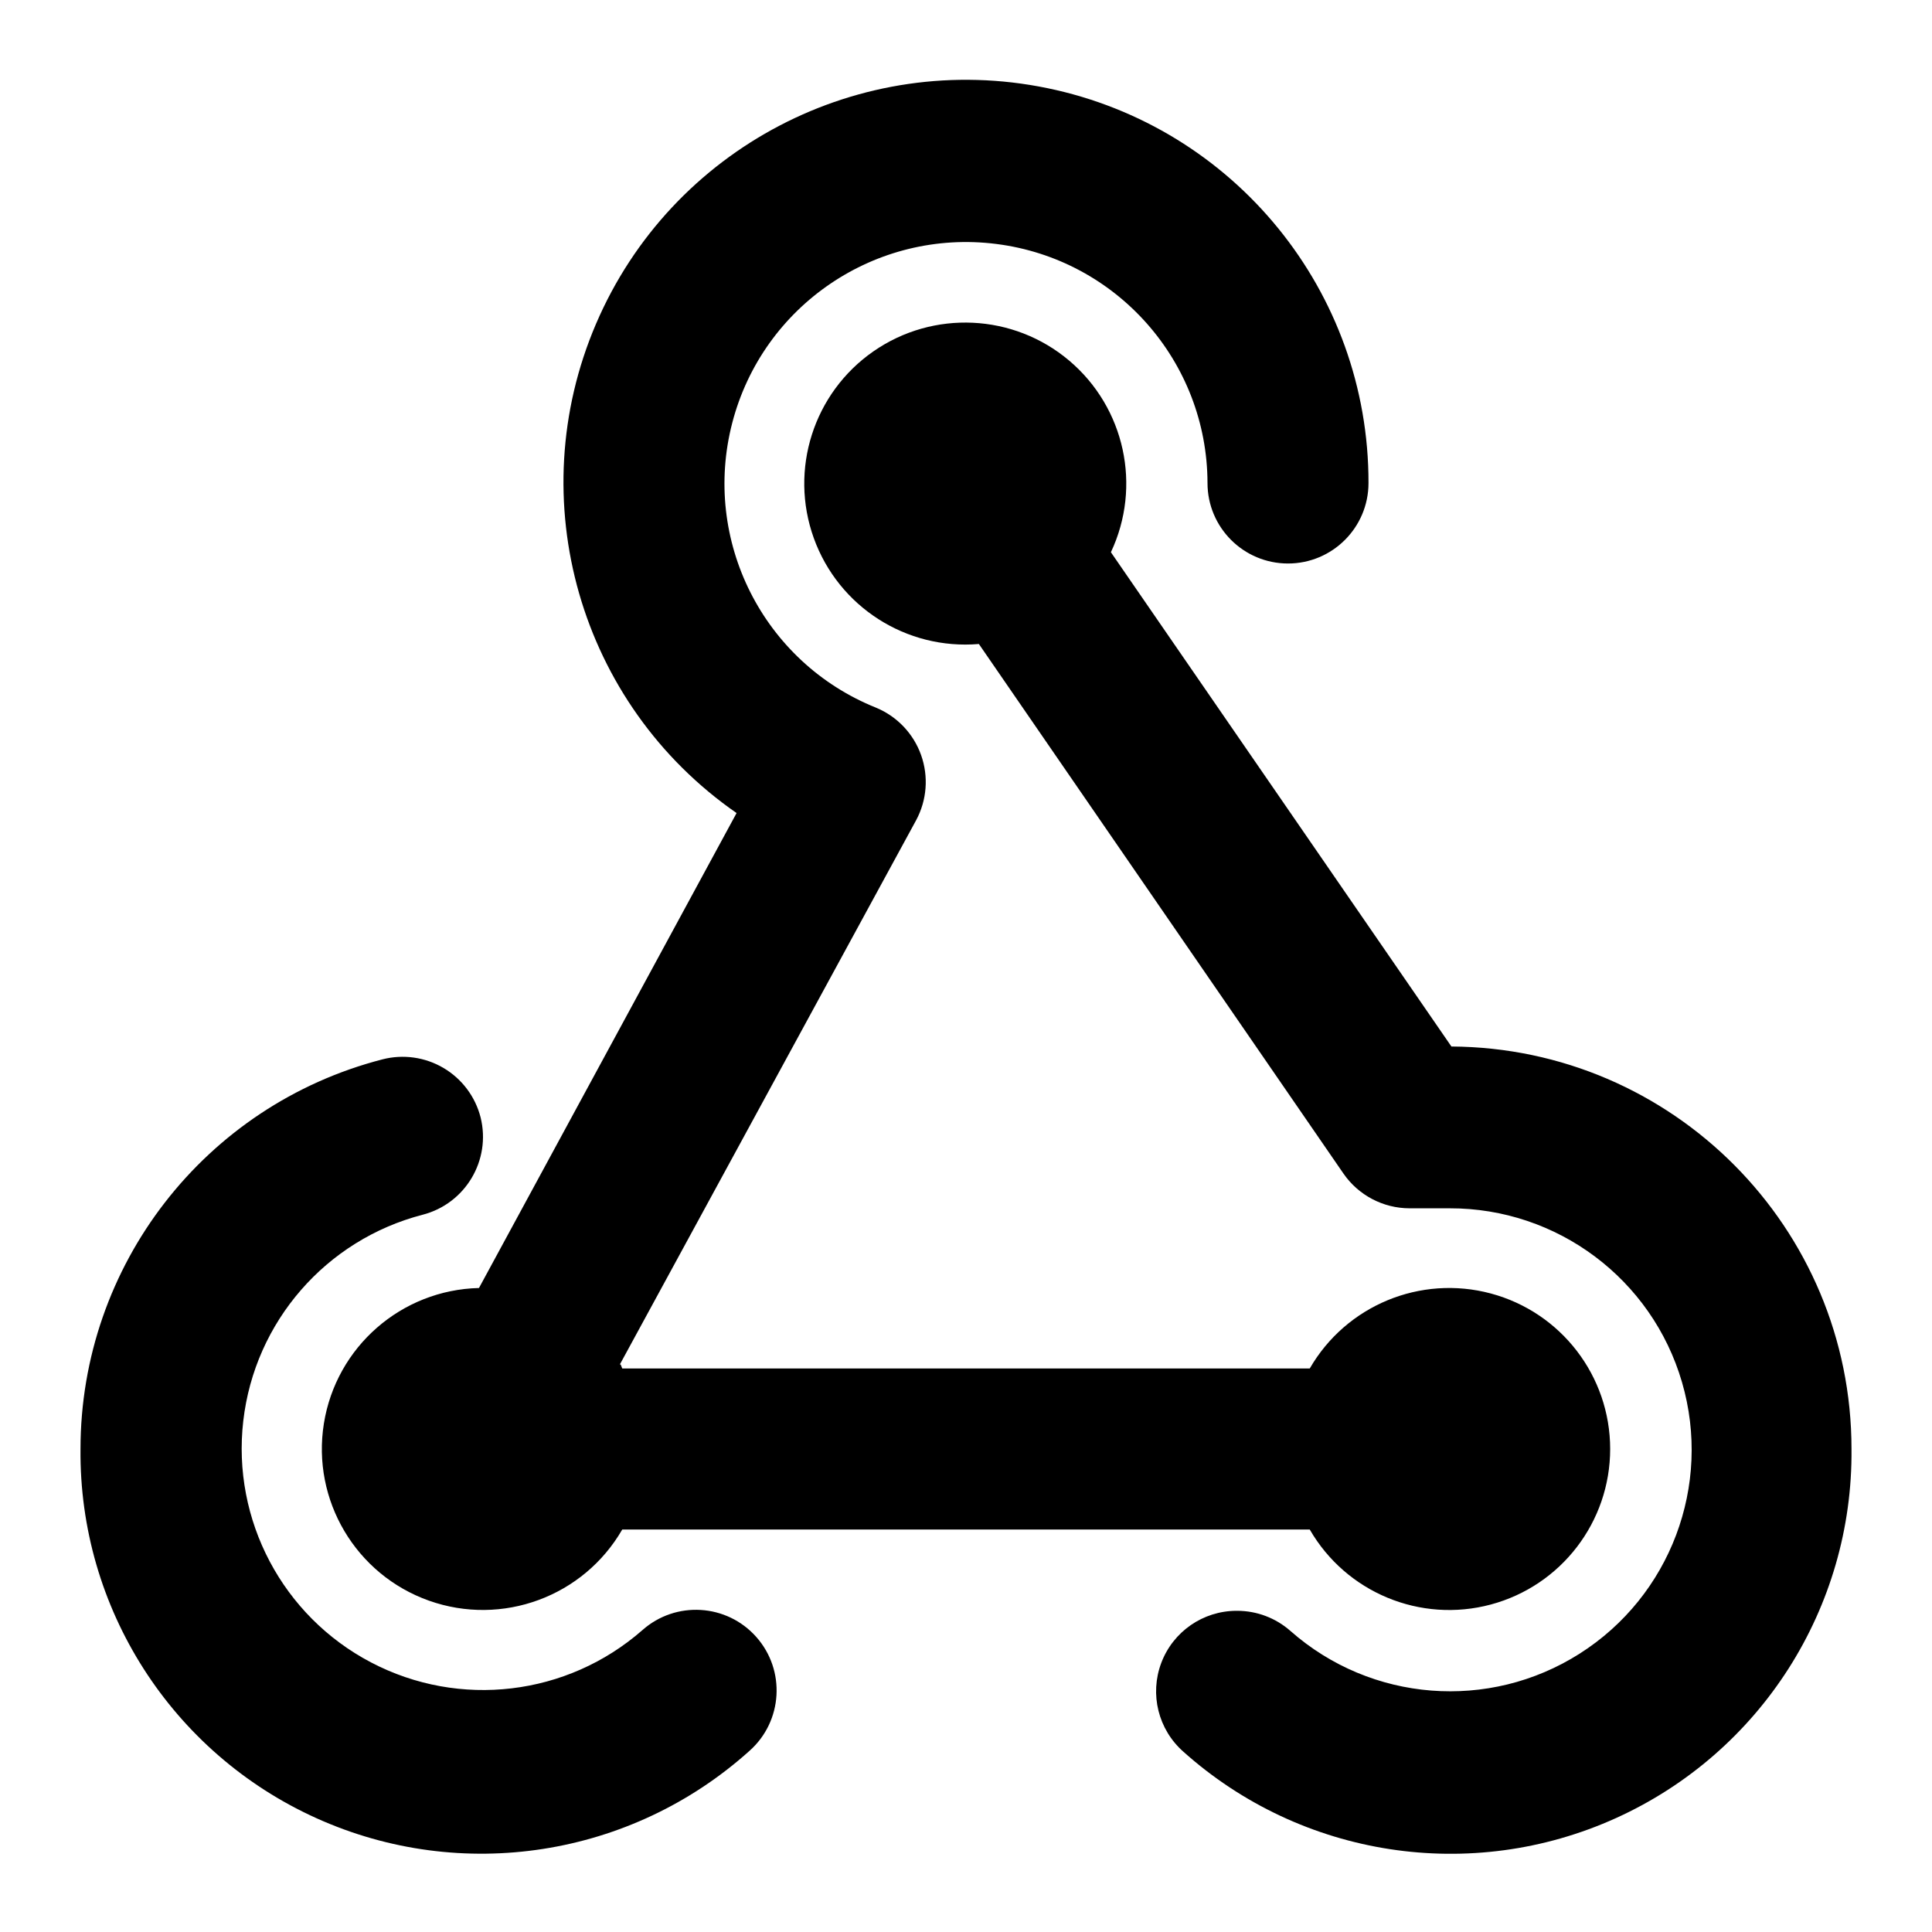
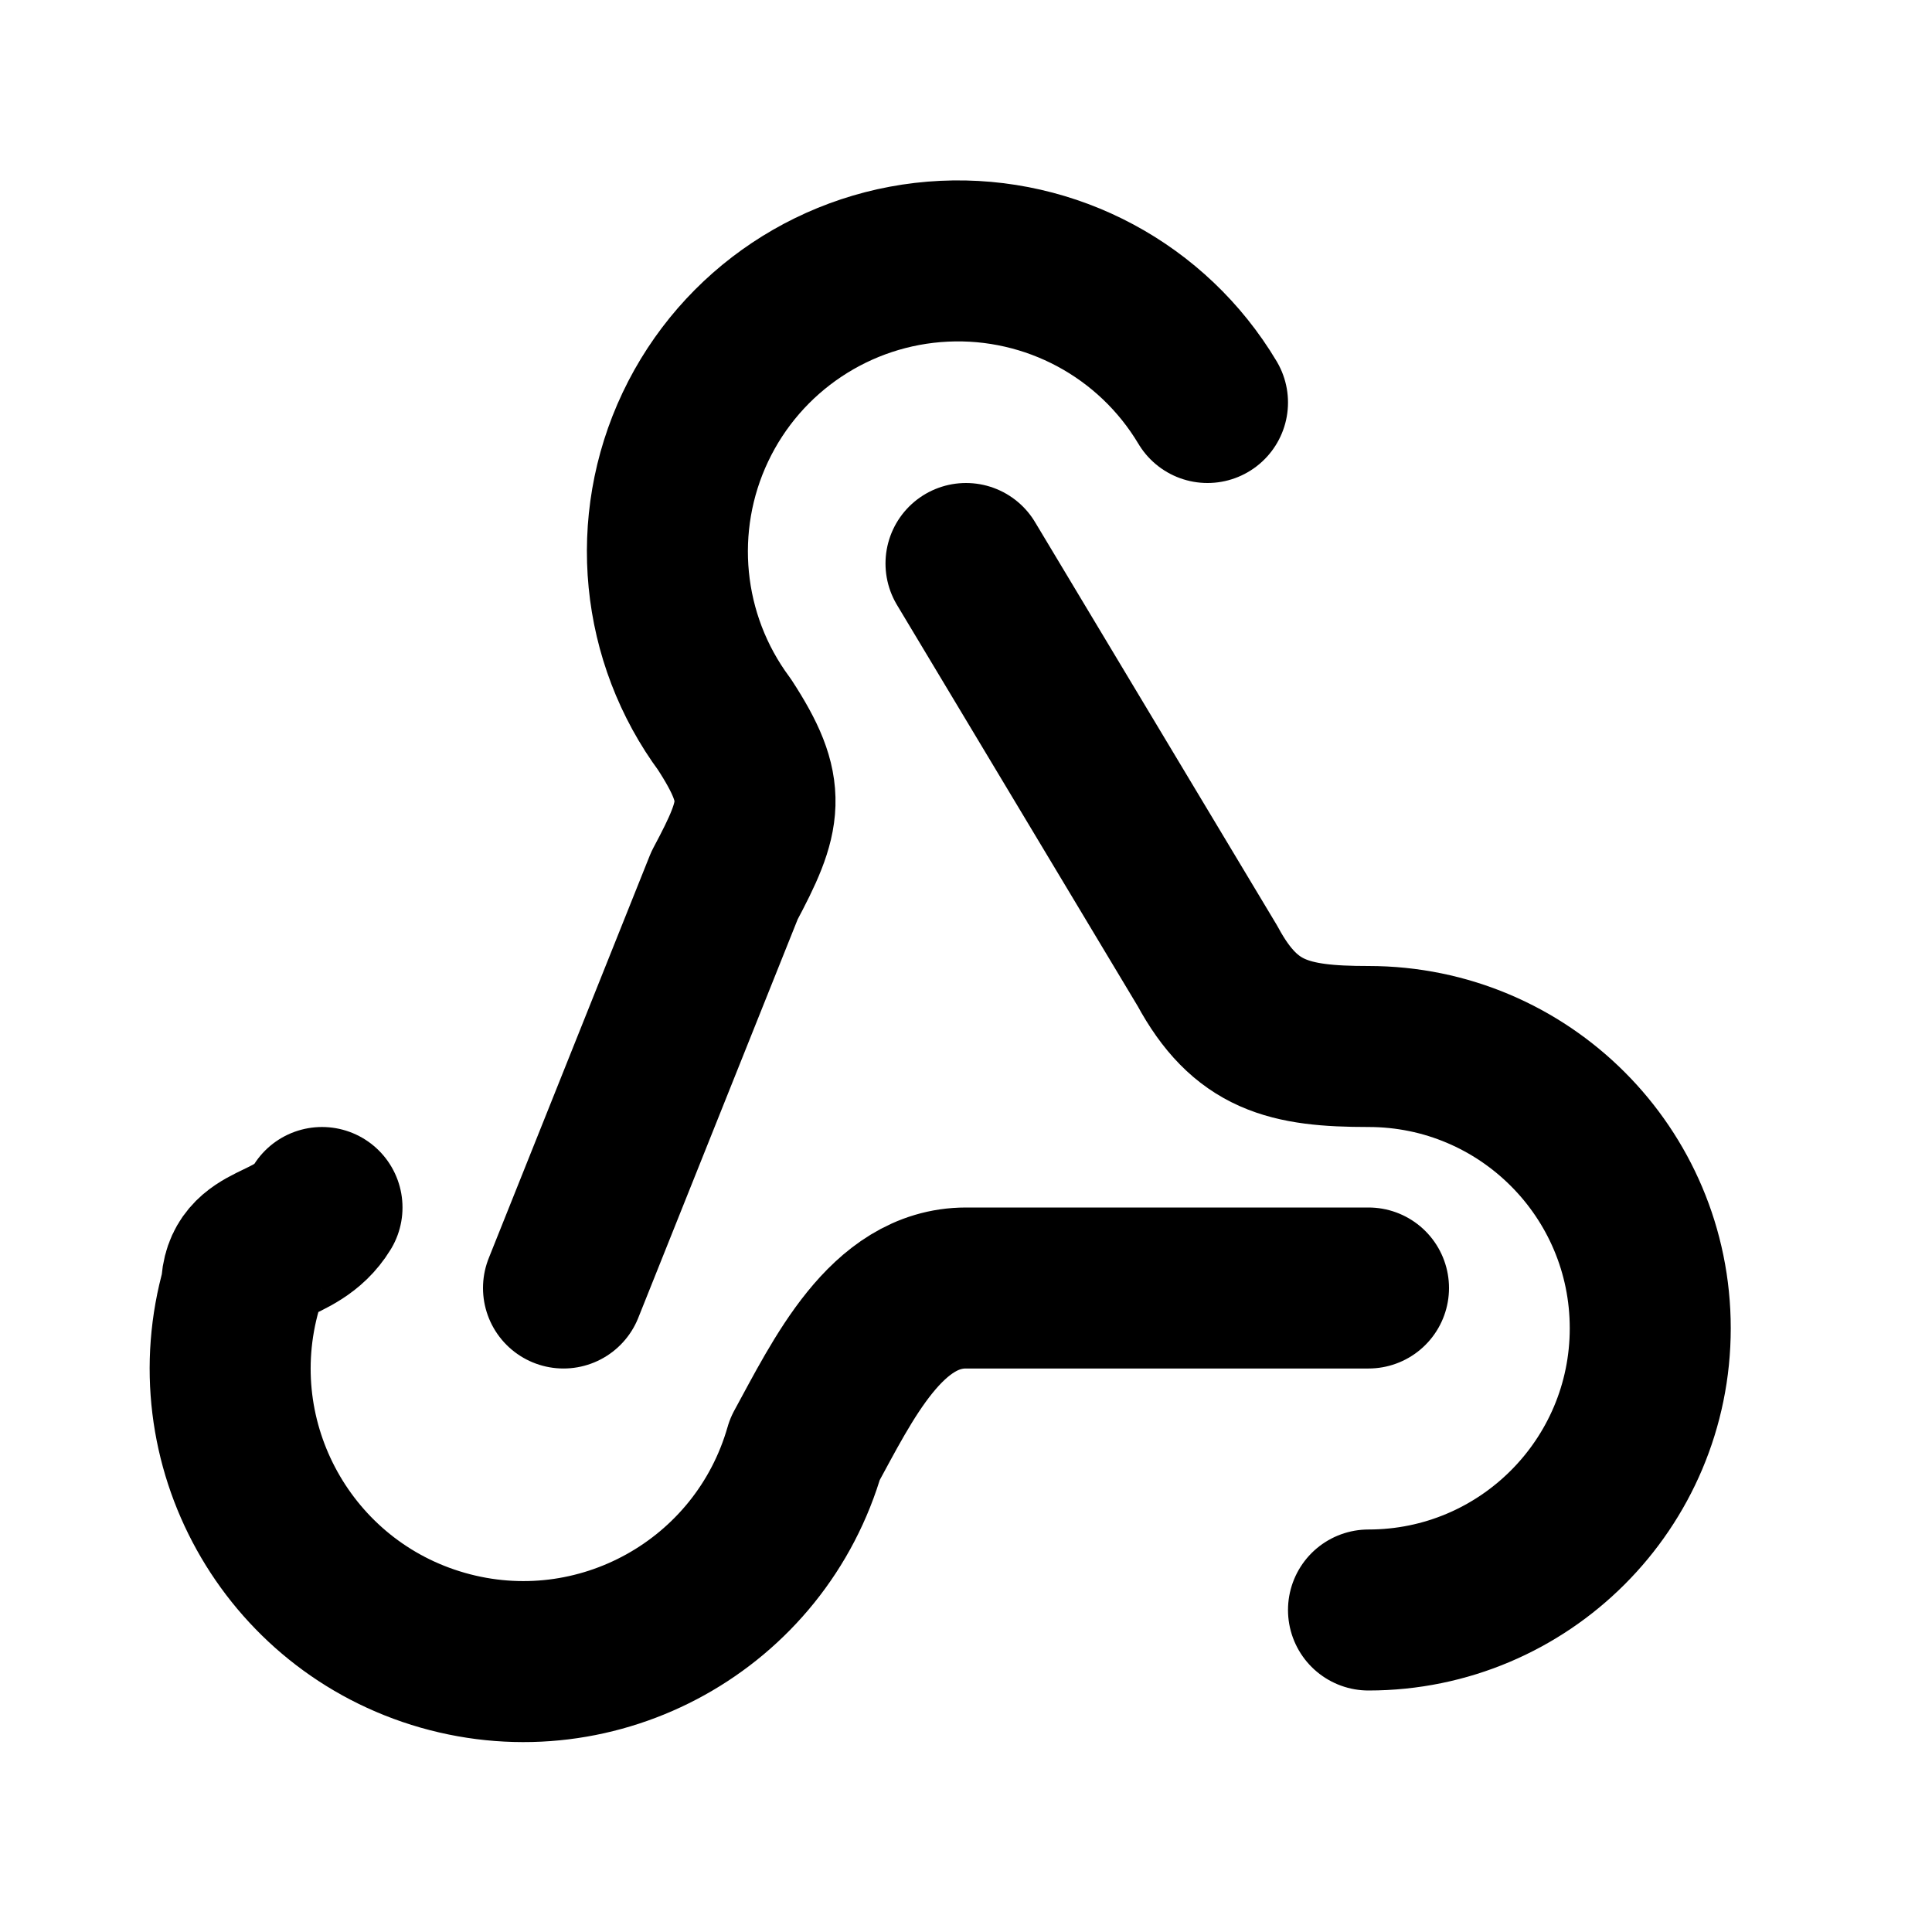
- <svg xmlns="http://www.w3.org/2000/svg" width="20" height="20" aria-hidden="true" role="img" fill="none" viewBox="0 0 24 24">
-   <path fill="currentColor" d="m7.7 16.95 3.68-6.76a1 1 0 0 0-.5-1.4A3 3 0 1 1 15 6a1 1 0 1 0 2 0 5 5 0 1 0-7.85 4.1L5.95 16a2 2 0 1 0 1.78 3h8.54a2 2 0 1 0 0-2H7.73l-.02-.05Z" />
-   <path fill="currentColor" d="M13.8 6.86A2 2 0 1 0 12.16 8l4.53 6.58a1 1 0 0 0 .82.43h.5a3 3 0 1 1-1.98 5.25 1 1 0 0 0-.66-.25h-.01a1 1 0 0 0-.66 1.75A4.98 4.98 0 0 0 23 18a5 5 0 0 0-4.97-5L13.8 6.86ZM5.97 13.88a1 1 0 0 1-.72 1.21 3 3 0 1 0 2.73 5.16 1 1 0 1 1 1.33 1.5A4.98 4.98 0 0 1 1 18a5 5 0 0 1 3.75-4.84 1 1 0 0 1 1.22.72Z" />
+ <svg xmlns="http://www.w3.org/2000/svg" viewBox="0 0 24 24" fill="none" stroke="currentColor" stroke-width="2" stroke-linecap="round" stroke-linejoin="round">
+   <path d="M17 16H12c-.99 0-1.53 1.14-2 2a3.6 3.6 0 0 1-7-2c.01-.63 .67-.46 1-1m3 1l2-5c.47-.88 .54-1.17 0-2a3.61 3.61 0 1 1 6-4M12 7l3 5c.47 .87 1.01 1 2 1a3.5 3.5 0 0 1 0 7" />
</svg>
